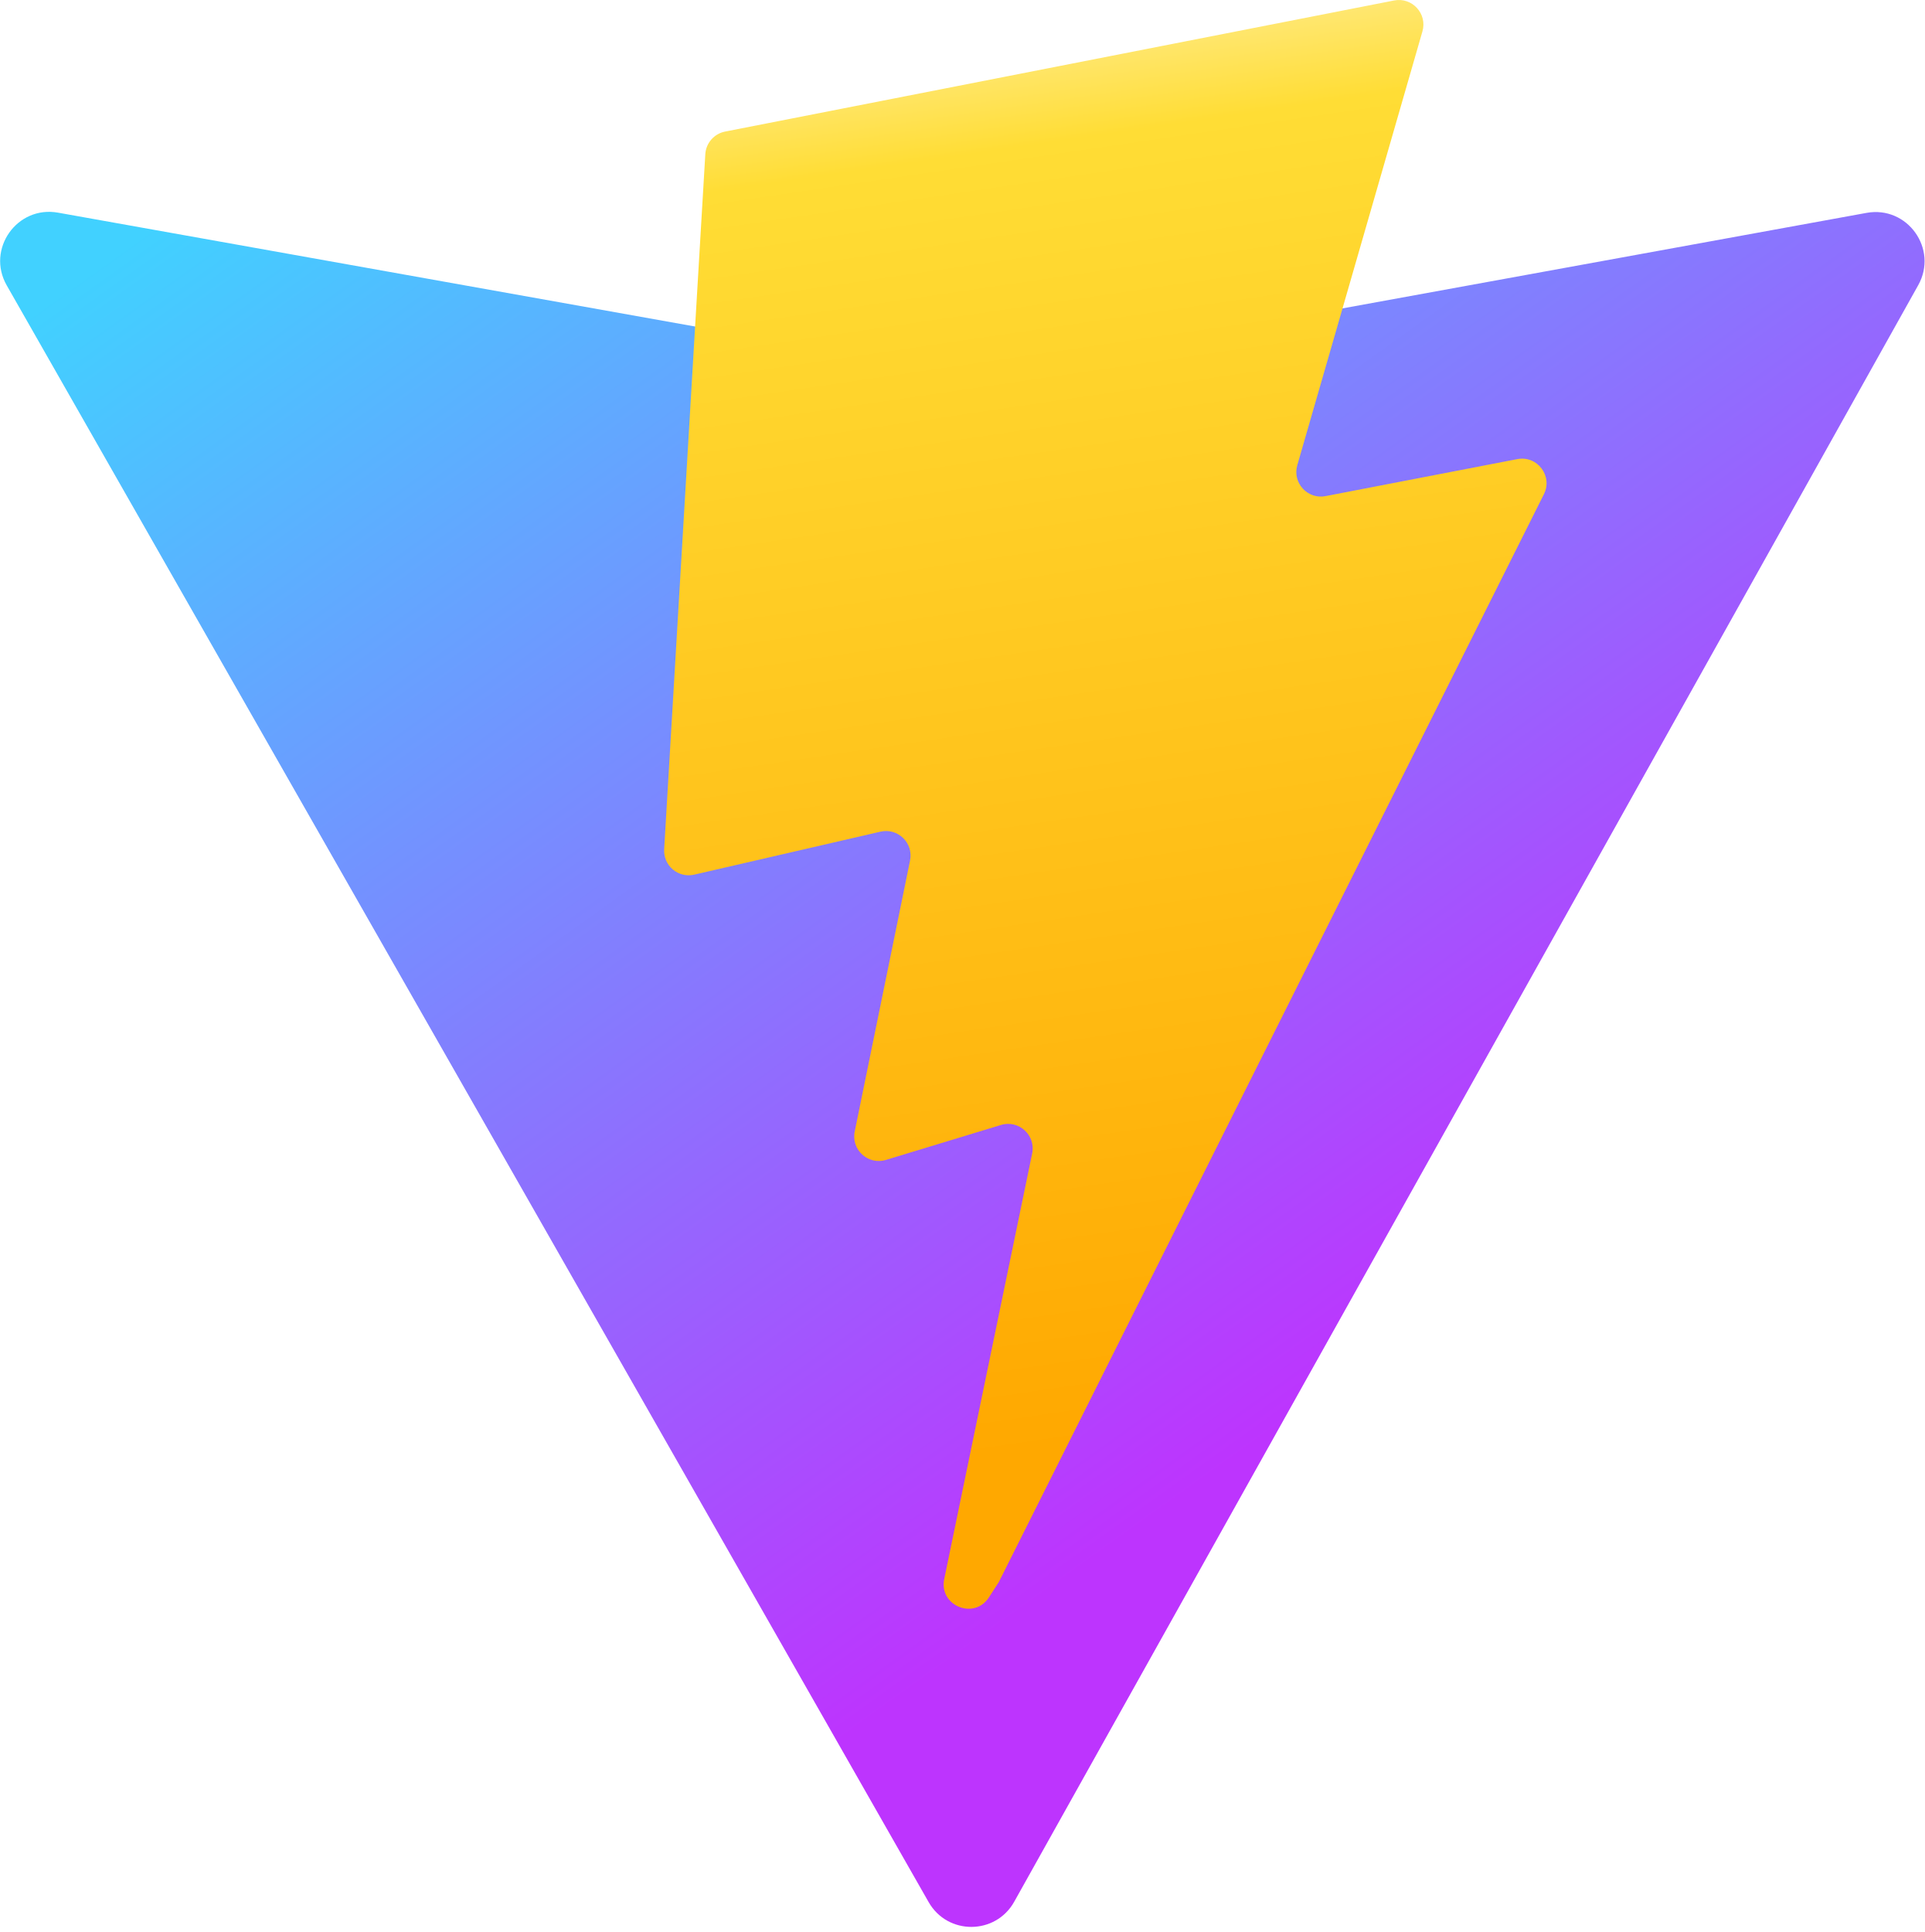
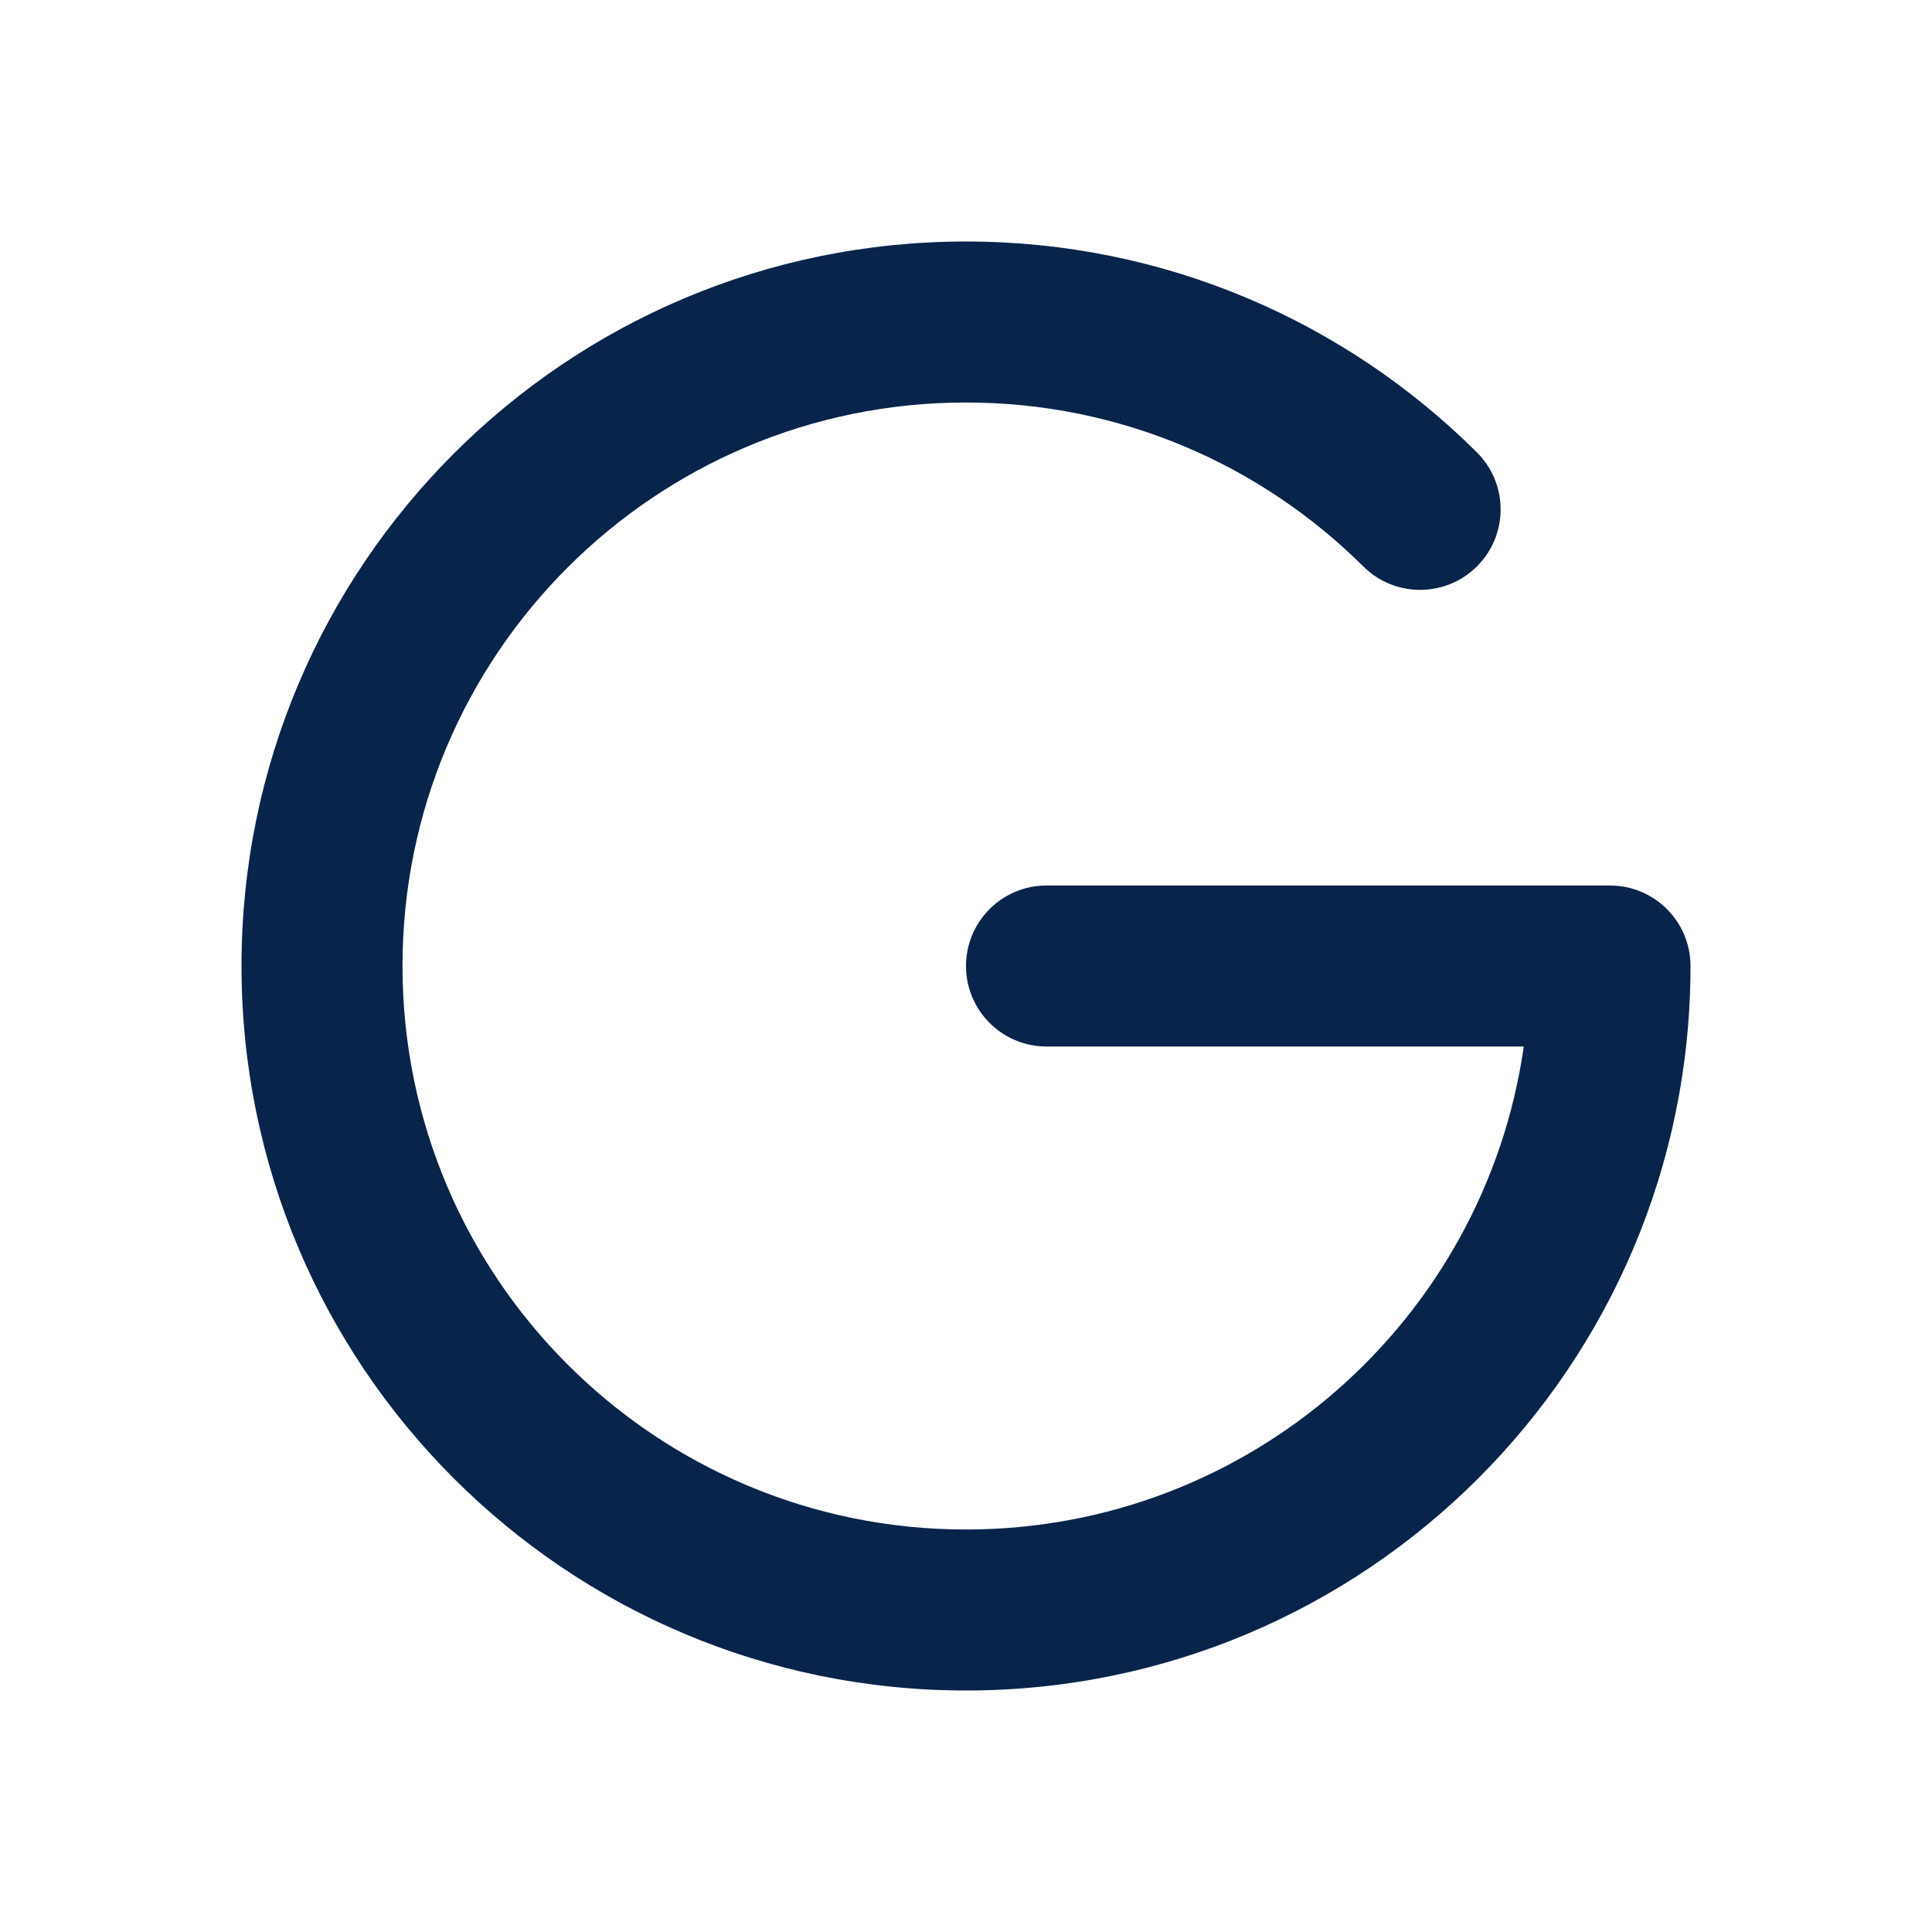
- <svg xmlns="http://www.w3.org/2000/svg" aria-hidden="true" role="img" class="iconify iconify--logos" width="31.88" height="32" preserveAspectRatio="xMidYMid meet" viewBox="0 0 256 257">
-   <defs>
-     <linearGradient id="IconifyId1813088fe1fbc01fb466" x1="-.828%" x2="57.636%" y1="7.652%" y2="78.411%">
-       <stop offset="0%" stop-color="#41D1FF" />
-       <stop offset="100%" stop-color="#BD34FE" />
-     </linearGradient>
-     <linearGradient id="IconifyId1813088fe1fbc01fb467" x1="43.376%" x2="50.316%" y1="2.242%" y2="89.03%">
-       <stop offset="0%" stop-color="#FFEA83" />
-       <stop offset="8.333%" stop-color="#FFDD35" />
-       <stop offset="100%" stop-color="#FFA800" />
-     </linearGradient>
-   </defs>
-   <path fill="url(#IconifyId1813088fe1fbc01fb466)" d="M255.153 37.938L134.897 252.976c-2.483 4.44-8.862 4.466-11.382.048L.875 37.958c-2.746-4.814 1.371-10.646 6.827-9.67l120.385 21.517a6.537 6.537 0 0 0 2.322-.004l117.867-21.483c5.438-.991 9.574 4.796 6.877 9.62Z" />
-   <path fill="url(#IconifyId1813088fe1fbc01fb467)" d="M185.432.063L96.44 17.501a3.268 3.268 0 0 0-2.634 3.014l-5.474 92.456a3.268 3.268 0 0 0 3.997 3.378l24.777-5.718c2.318-.535 4.413 1.507 3.936 3.838l-7.361 36.047c-.495 2.426 1.782 4.5 4.151 3.78l15.304-4.649c2.372-.72 4.652 1.36 4.15 3.788l-11.698 56.621c-.732 3.542 3.979 5.473 5.943 2.437l1.313-2.028l72.516-144.72c1.215-2.423-.88-5.186-3.54-4.672l-25.505 4.922c-2.396.462-4.435-1.77-3.759-4.114l16.646-57.705c.677-2.35-1.37-4.583-3.769-4.113Z" />
+ <svg xmlns="http://www.w3.org/2000/svg" width="800px" height="800px" viewBox="0 0 24 24" version="1.1">
+   <g id="页面-1" stroke="none" stroke-width="1" fill="none" fill-rule="evenodd">
+     <g id="Logo" transform="translate(-192, -96)">
+       <g id="google_line" transform="translate(192, 96)">
+         <path d="M24,0 L24,24 L0,24 L0,0 L24,0 Z M12.593,23.258 L12.582,23.26 L12.511,23.295 L12.492,23.299 L12.492,23.299 L12.477,23.295 L12.406,23.26 C12.396,23.256 12.387,23.259 12.382,23.265 L12.378,23.276 L12.361,23.703 L12.366,23.723 L12.377,23.736 L12.48,23.81 L12.495,23.814 L12.495,23.814 L12.507,23.81 L12.611,23.736 L12.623,23.72 L12.623,23.72 L12.627,23.703 L12.61,23.276 C12.608,23.266 12.601,23.259 12.593,23.258 L12.593,23.258 Z M12.858,23.145 L12.845,23.147 L12.66,23.24 L12.65,23.25 L12.65,23.25 L12.647,23.261 L12.665,23.691 L12.67,23.703 L12.67,23.703 L12.678,23.71 L12.879,23.803 C12.891,23.807 12.902,23.803 12.908,23.795 L12.912,23.781 L12.878,23.167 C12.875,23.155 12.867,23.147 12.858,23.145 L12.858,23.145 Z M12.143,23.147 C12.133,23.142 12.122,23.145 12.116,23.153 L12.11,23.167 L12.076,23.781 C12.075,23.793 12.083,23.802 12.093,23.805 L12.108,23.803 L12.309,23.71 L12.319,23.702 L12.319,23.702 L12.323,23.691 L12.34,23.261 L12.337,23.249 L12.337,23.249 L12.328,23.24 L12.143,23.147 Z" id="MingCute" fill-rule="nonzero">
+ 
+ </path>
+         <path d="M12,5 C8.134,5 5,8.134 5,12 C5,15.866 8.134,19 12,19 C15.527,19 18.444,16.392 18.929,13 L13,13 C12.448,13 12,12.552 12,12 C12,11.448 12.448,11 13,11 L20,11 C20.552,11 21,11.448 21,12 C21,16.971 16.971,21 12,21 C7.029,21 3,16.971 3,12 C3,7.029 7.029,3 12,3 C14.476,3 16.72,4.001 18.346,5.619 C18.738,6.008 18.74,6.641 18.35,7.033 C17.961,7.424 17.328,7.426 16.936,7.037 C15.669,5.777 13.926,5 12,5 Z" id="路径" fill="#09244B">
+ 
+ </path>
+       </g>
+     </g>
+   </g>
</svg>
